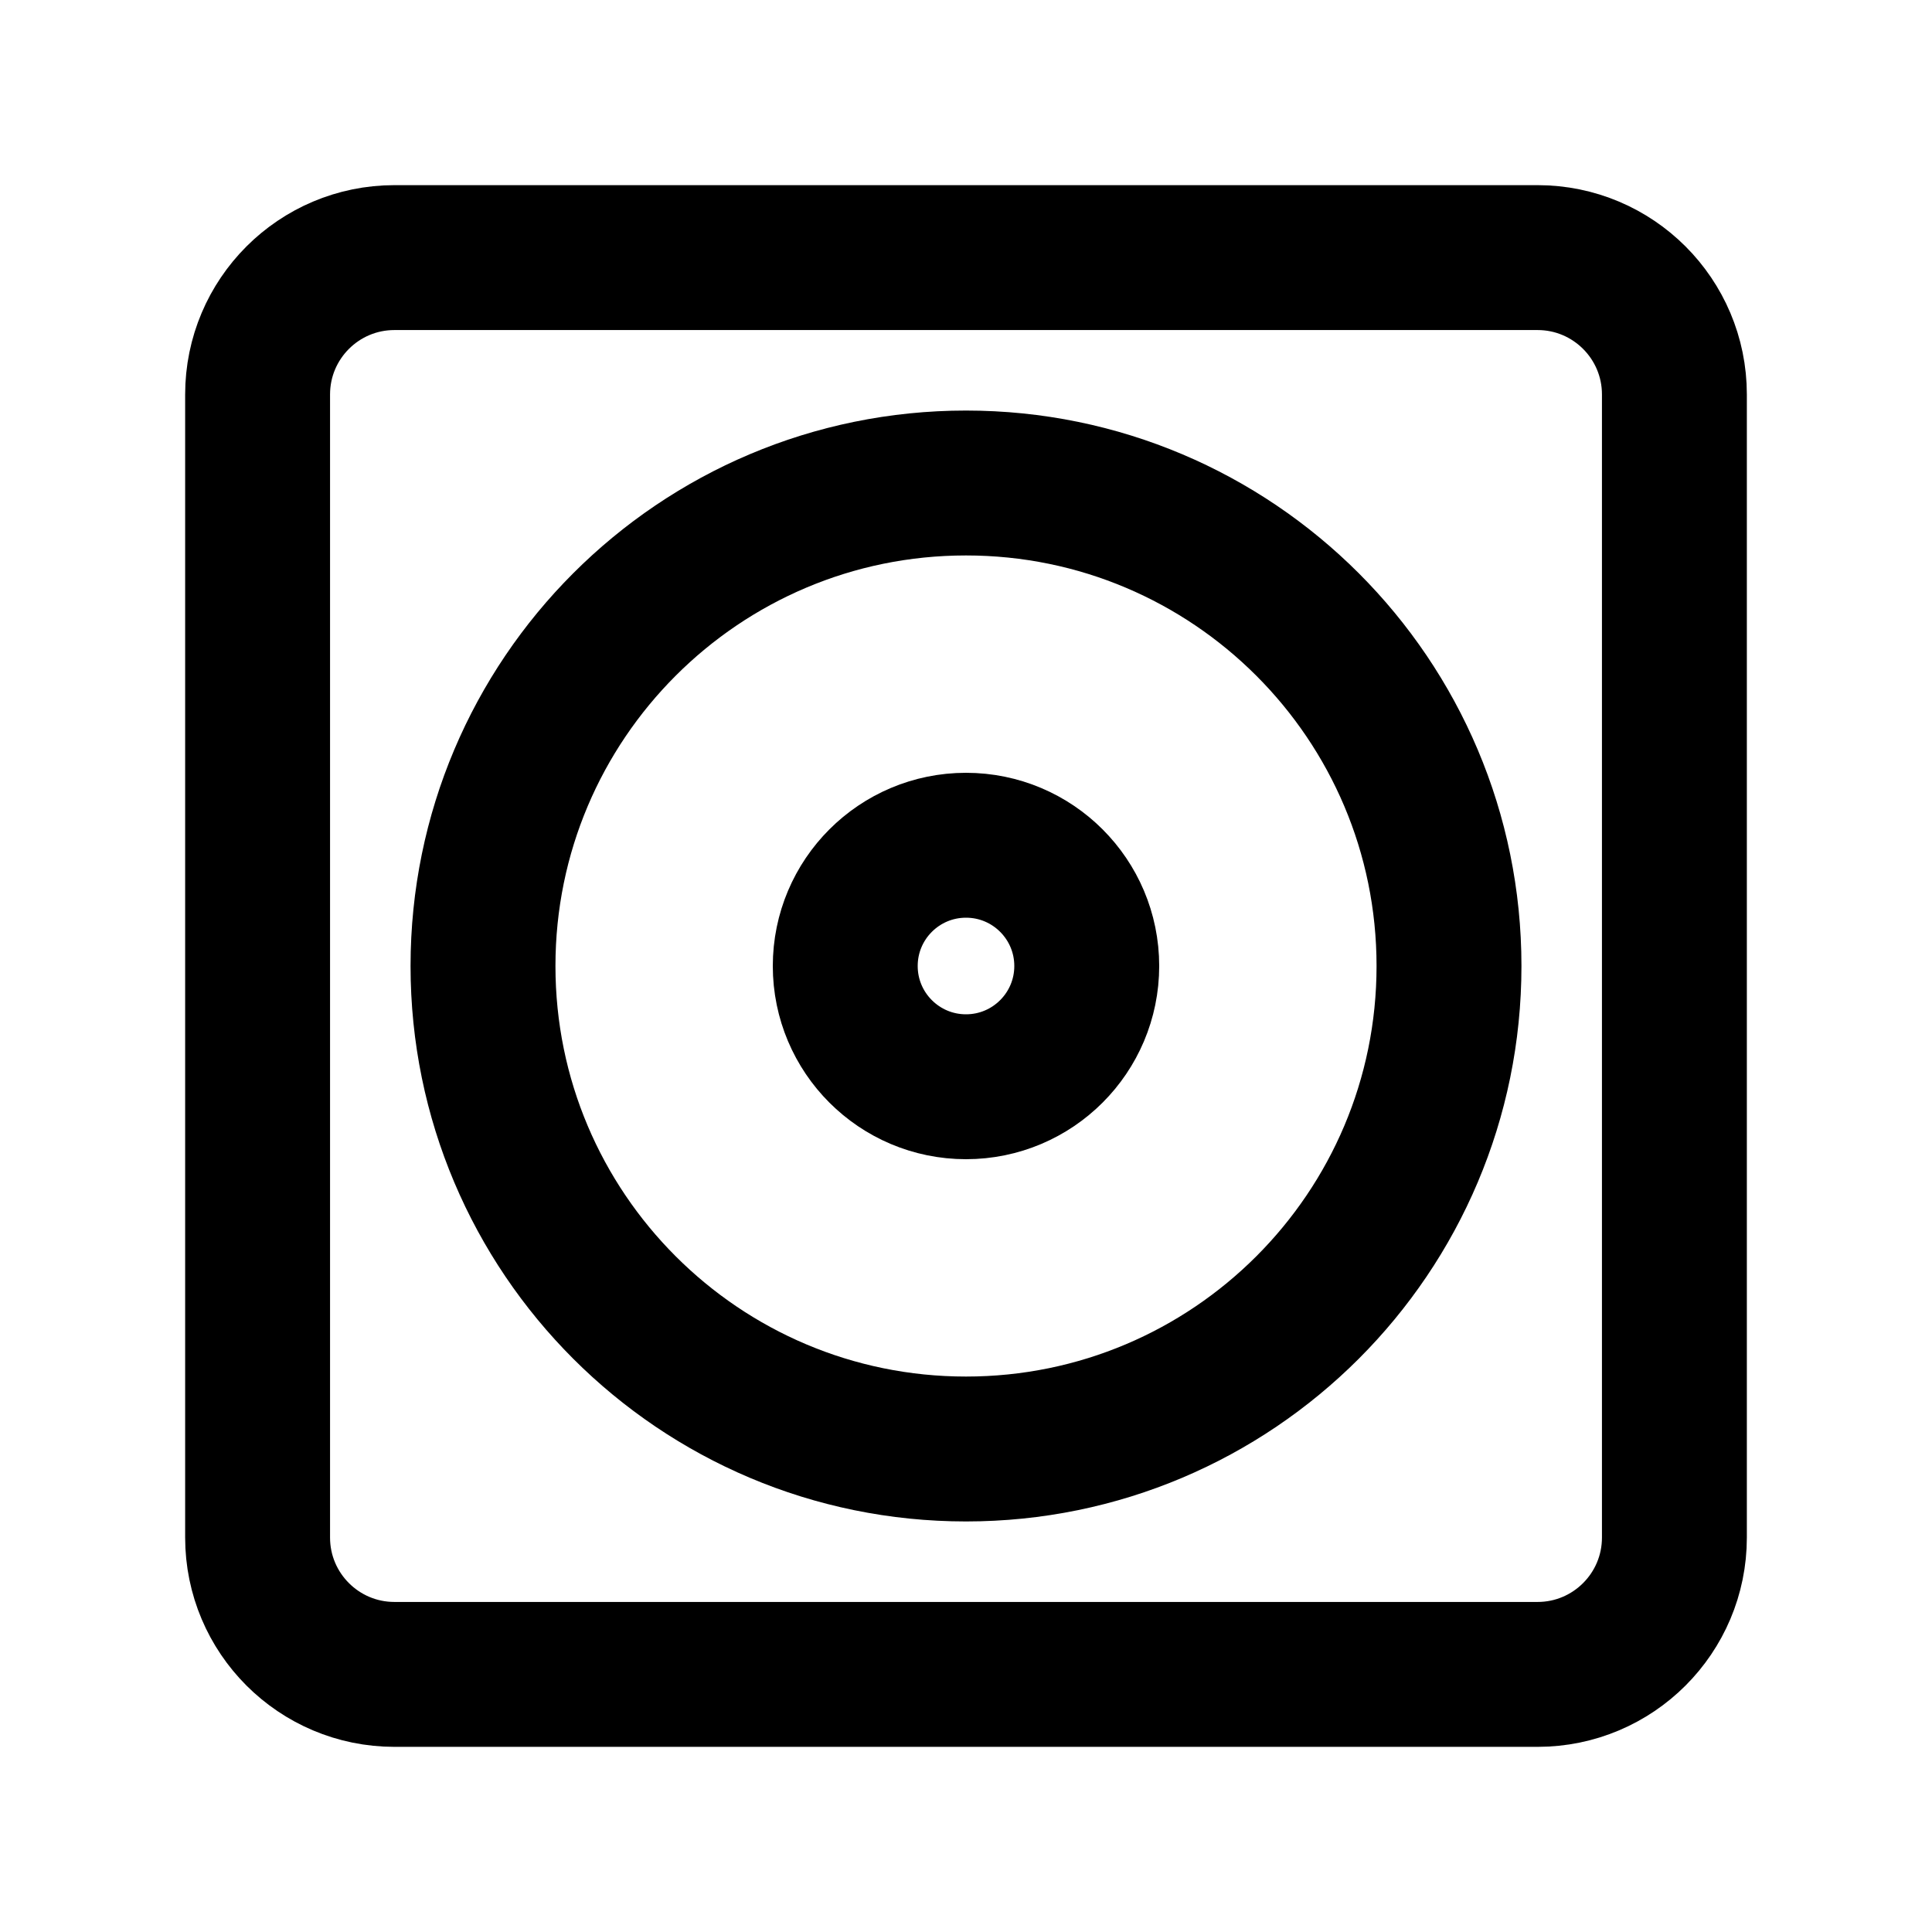
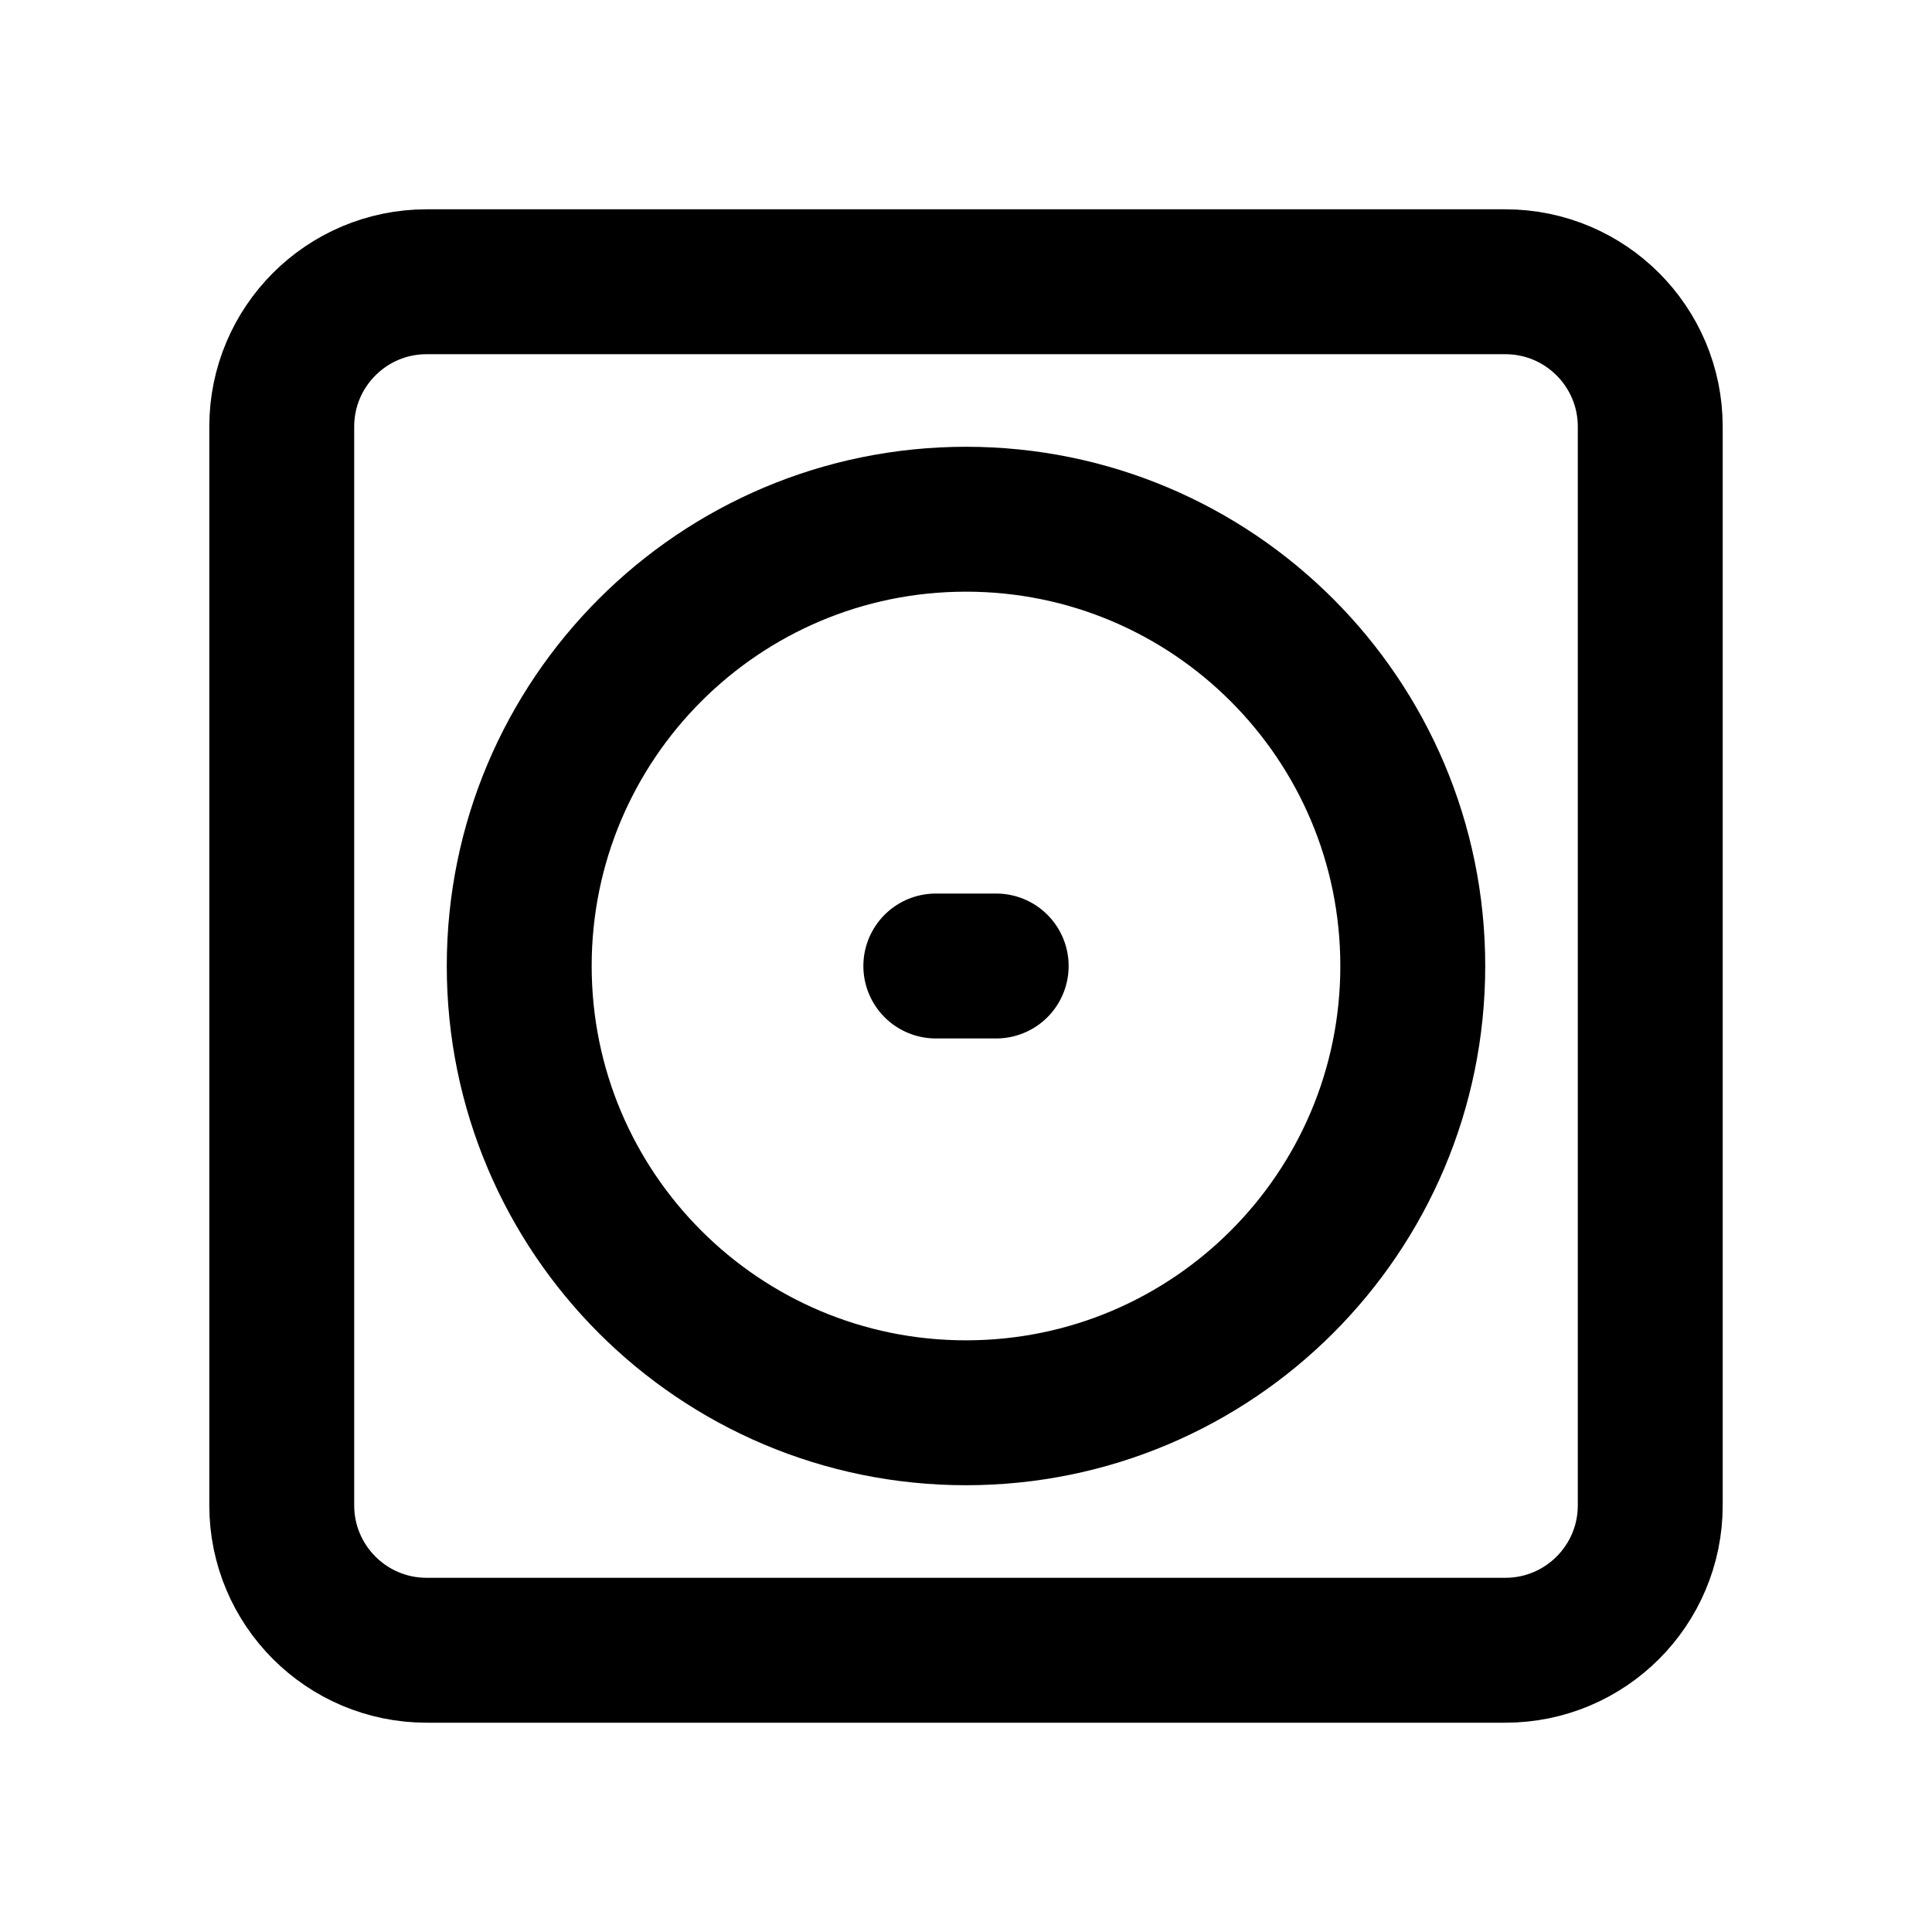
<svg xmlns="http://www.w3.org/2000/svg" width="24" height="24" viewBox="0 0 24 24" fill="none" stroke="currentColor" stroke-width="1.8" stroke-linecap="round" stroke-linejoin="round">
-   <rect x="3.2" y="3.2" width="17.6" height="17.6" rx="1.7" />
-   <circle cx="12" cy="12" r="6" />
-   <circle cx="12" cy="12" r="1.5" />
+   <rect x="3.5" y="3.5" width="17" height="17" rx="1.8" />
+   <circle cx="12" cy="12" r="5.55" />
+   <path d="M11.625 12h0.75" />
</svg>
